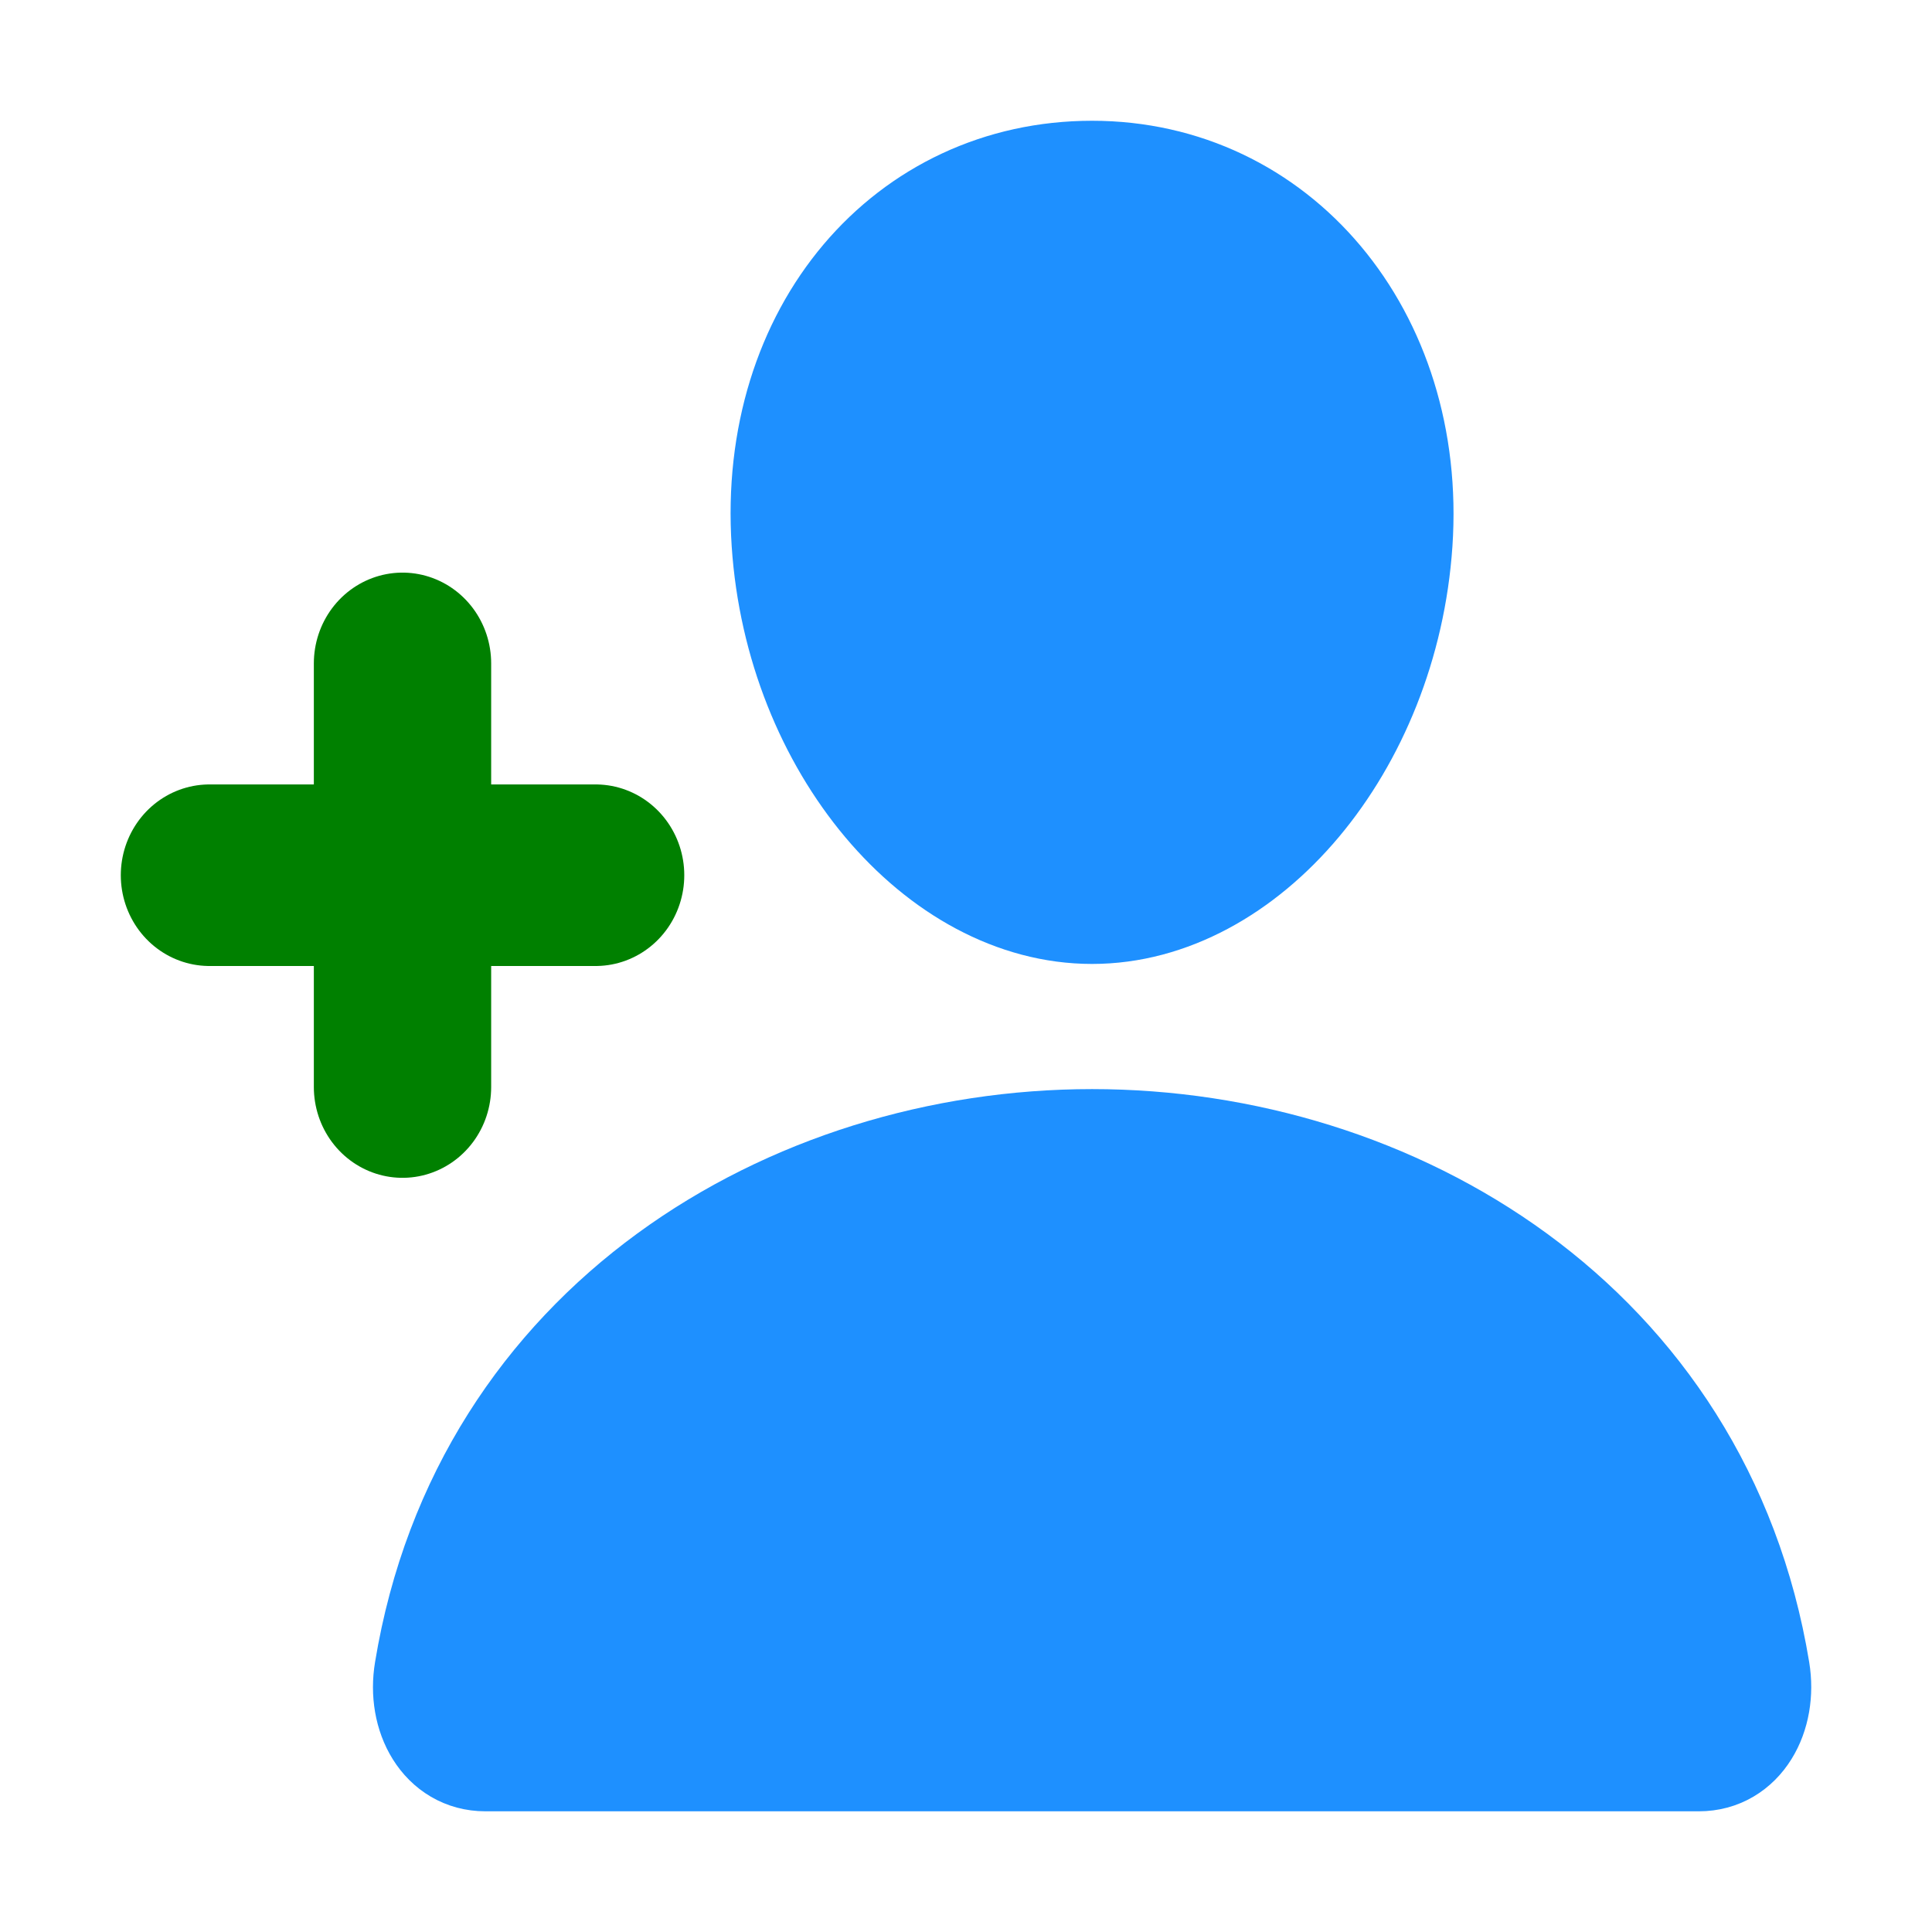
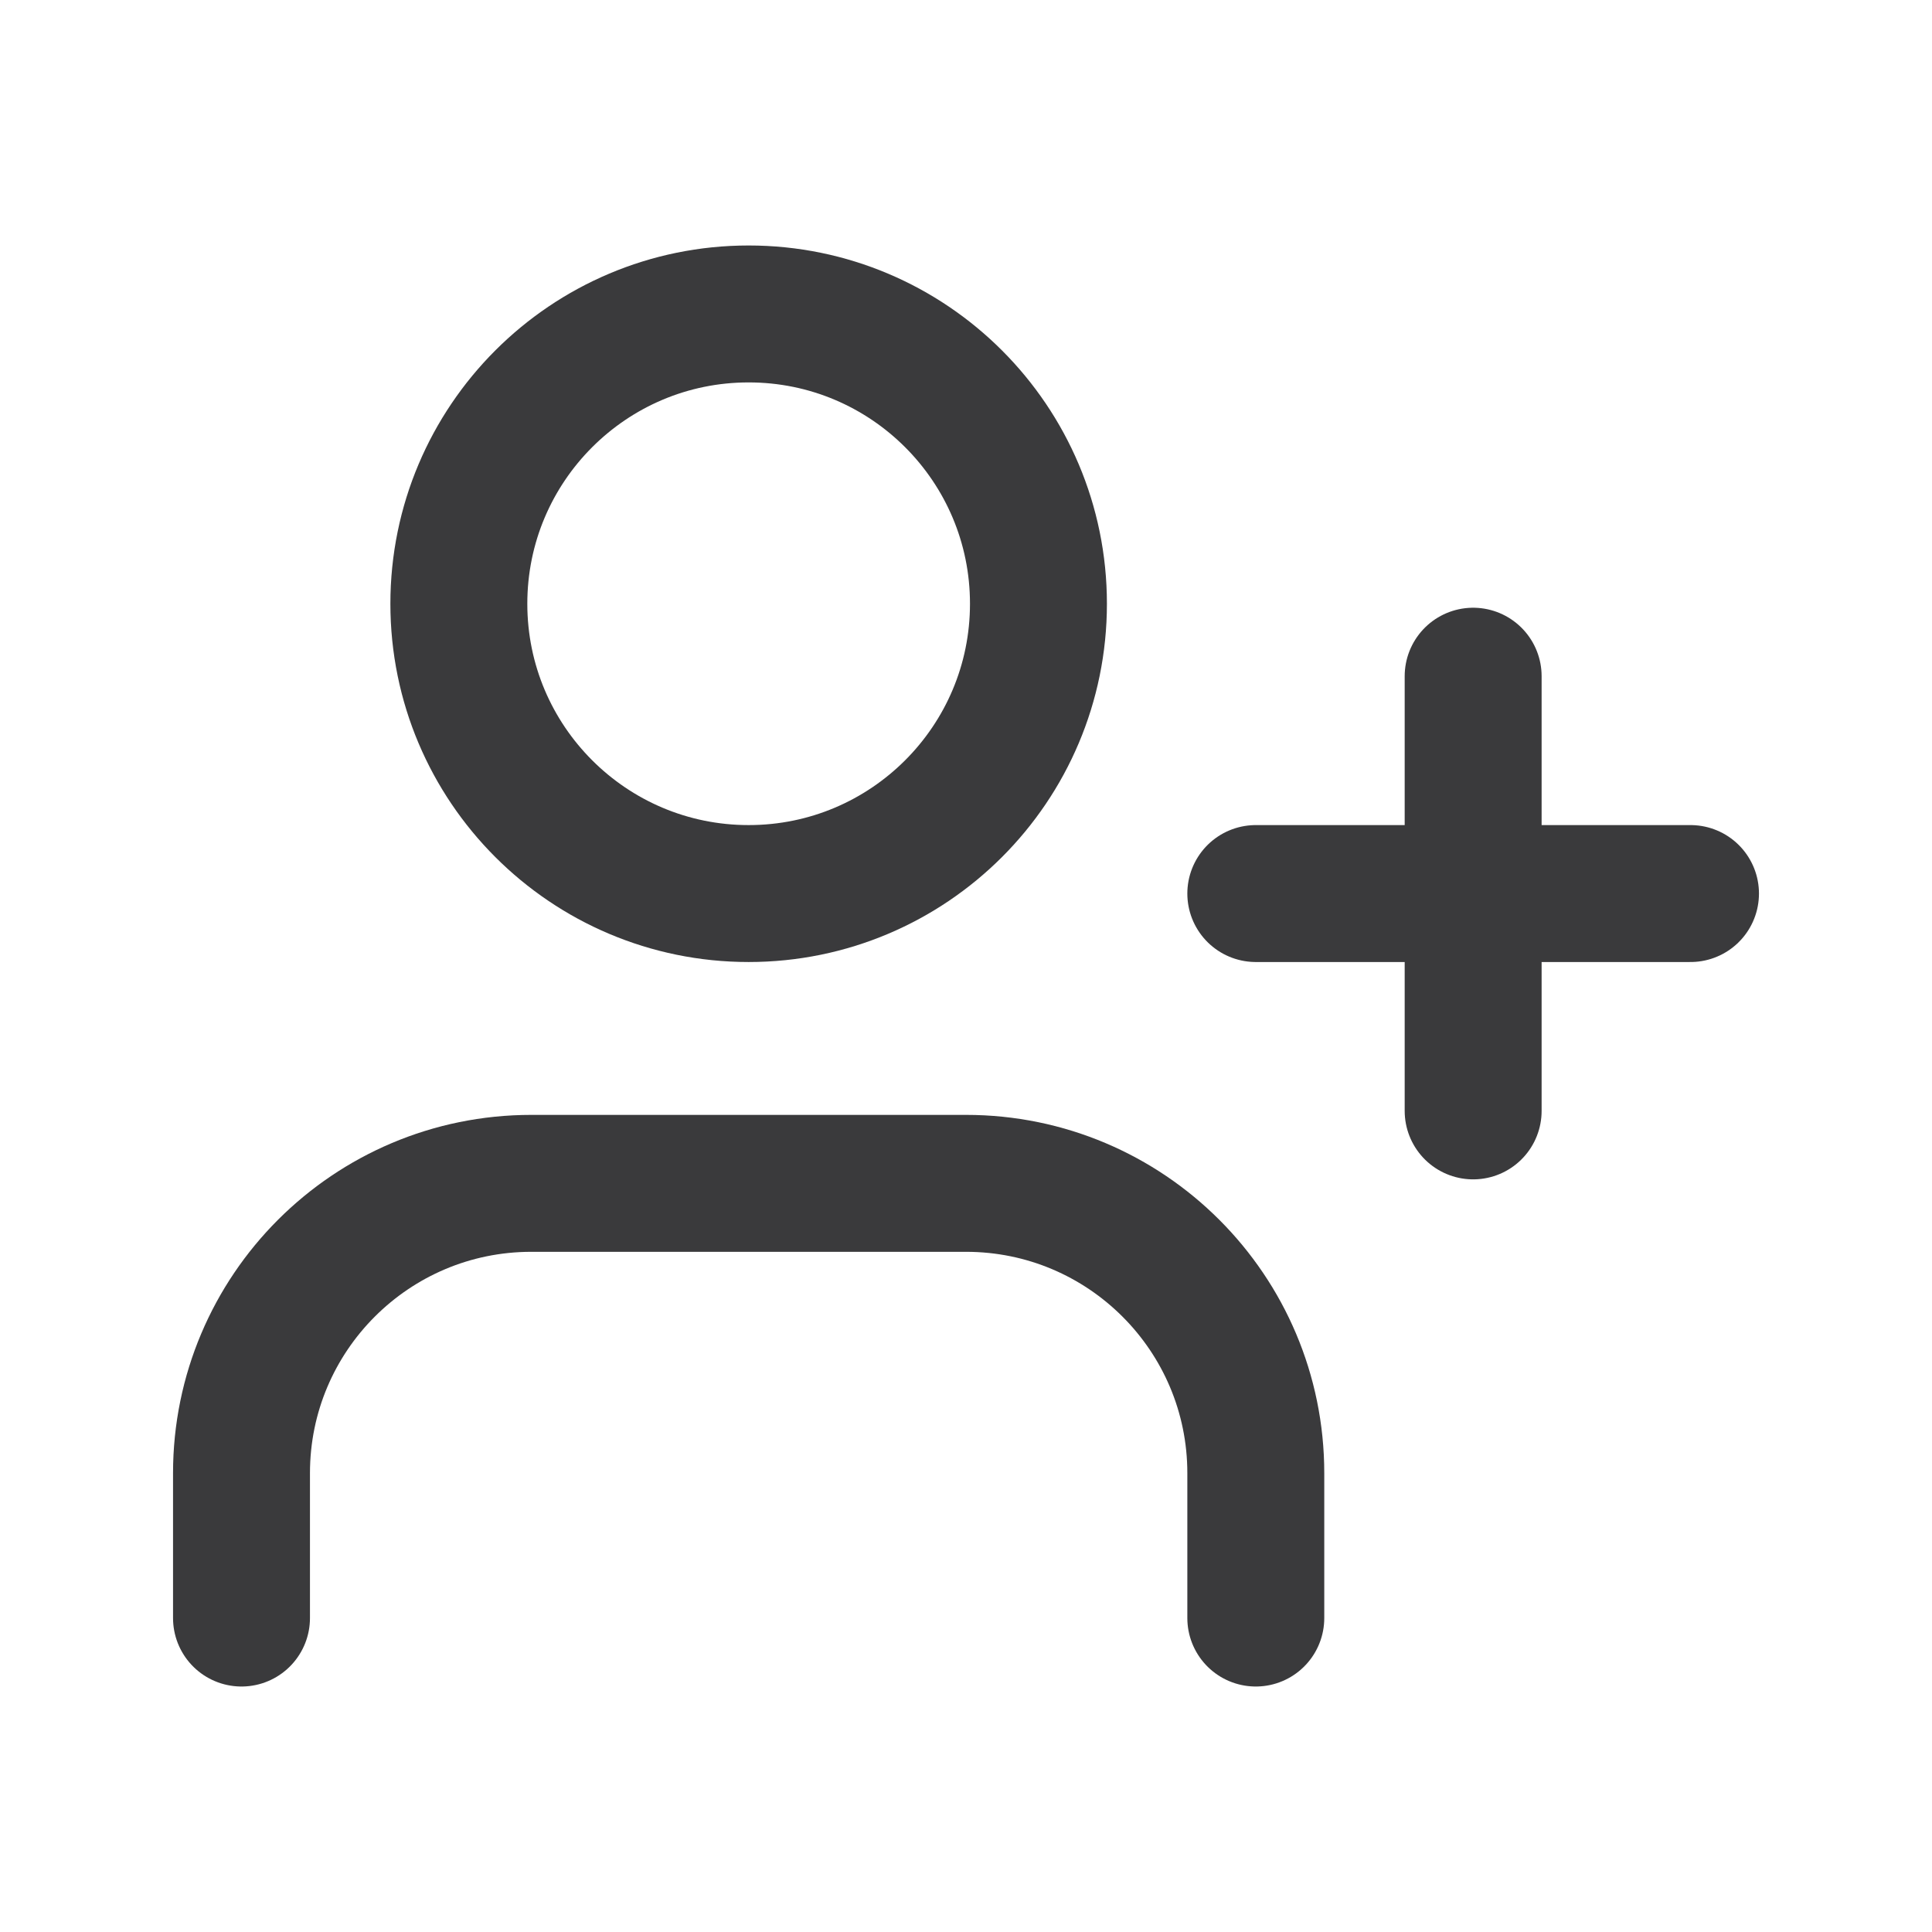
- <svg xmlns="http://www.w3.org/2000/svg" height="32" viewBox="0 0 32 32" width="32">
-   <g transform="matrix(.9790152 0 0 1.002423 .596859 -.038768)">
-     <path d="m22.999 9c-.229 3.304-2.567 6-5.133 6-2.567 0-4.909-2.695-5.133-6-.233-3.438 2.042-6 5.133-6s5.366 2.625 5.133 6z" fill="#1e90ff" stroke="#1e90ff" stroke-linecap="round" stroke-linejoin="round" stroke-width="1.932" />
-     <path d="m17.866 19c-5.075 0-10.225 3-11.178 8.663-.117.683.246 1.338.913 1.338h20.532c.667 0 1.028-.655.913-1.338-.954-5.663-6.104-8.663-11.179-8.663z" fill="#1e90ff" stroke="#1e90ff" stroke-miterlimit="10" stroke-width="1.932" />
-     <path d="m6.2 11v7m3.267-3.5h-6.533" fill="none" stroke="#008000" stroke-linecap="round" stroke-linejoin="round" stroke-width="3" />
+ <svg xmlns="http://www.w3.org/2000/svg" width="32" height="32" viewBox="0 0 24 24" fill="none" stroke-width="1.7" stroke-linecap="round" stroke-linejoin="round">
+   <style>@media (prefers-color-scheme:dark){.s0{stroke:#e5e5ea}.f0{fill:#e5e5ea}}</style>
+   <g class="s0" stroke="#3a3a3c" transform="matrix(.9 0 0 .9 1.2 1.2)" stroke-width="1.89">
+     <path d="M16 21v-2a4 4 0 0 0-4-4H6a4 4 0 0 0-4 4v2" />
+     <circle cx="9" cy="7" r="4" />
+     <line x1="19" x2="19" y1="8" y2="14" />
+     <line x1="22" x2="16" y1="11" y2="11" />
  </g>
</svg>
